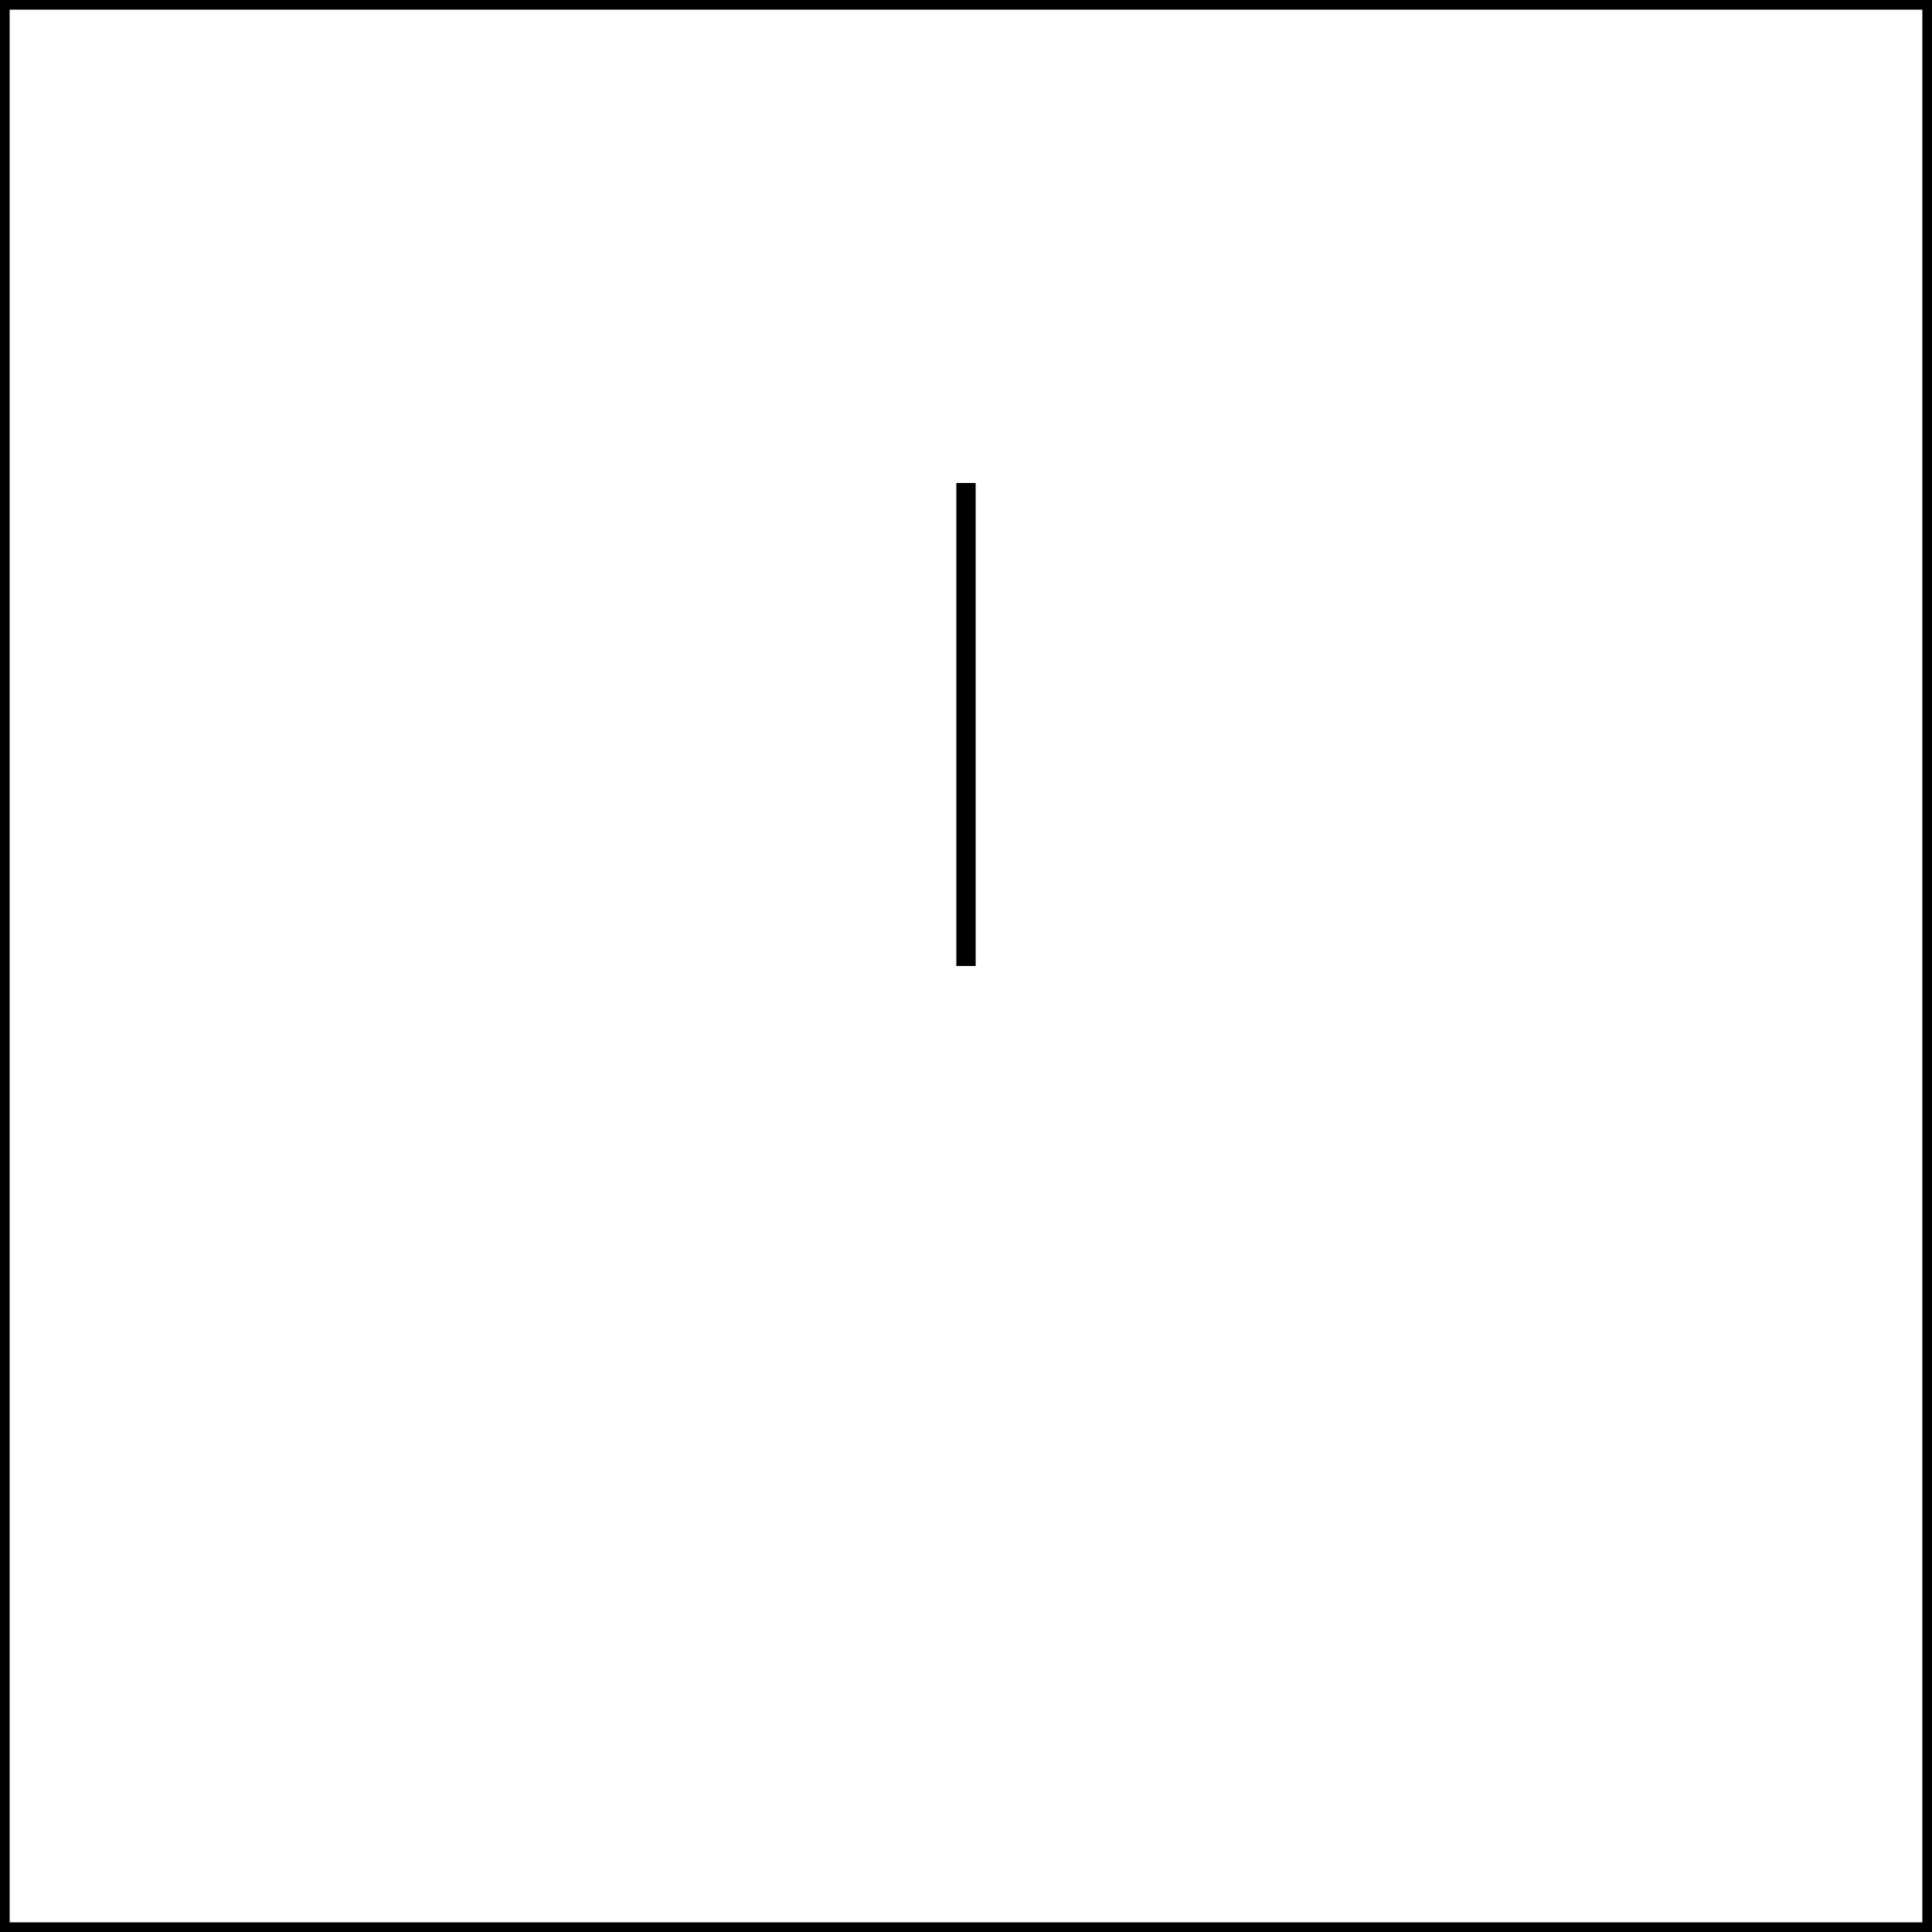
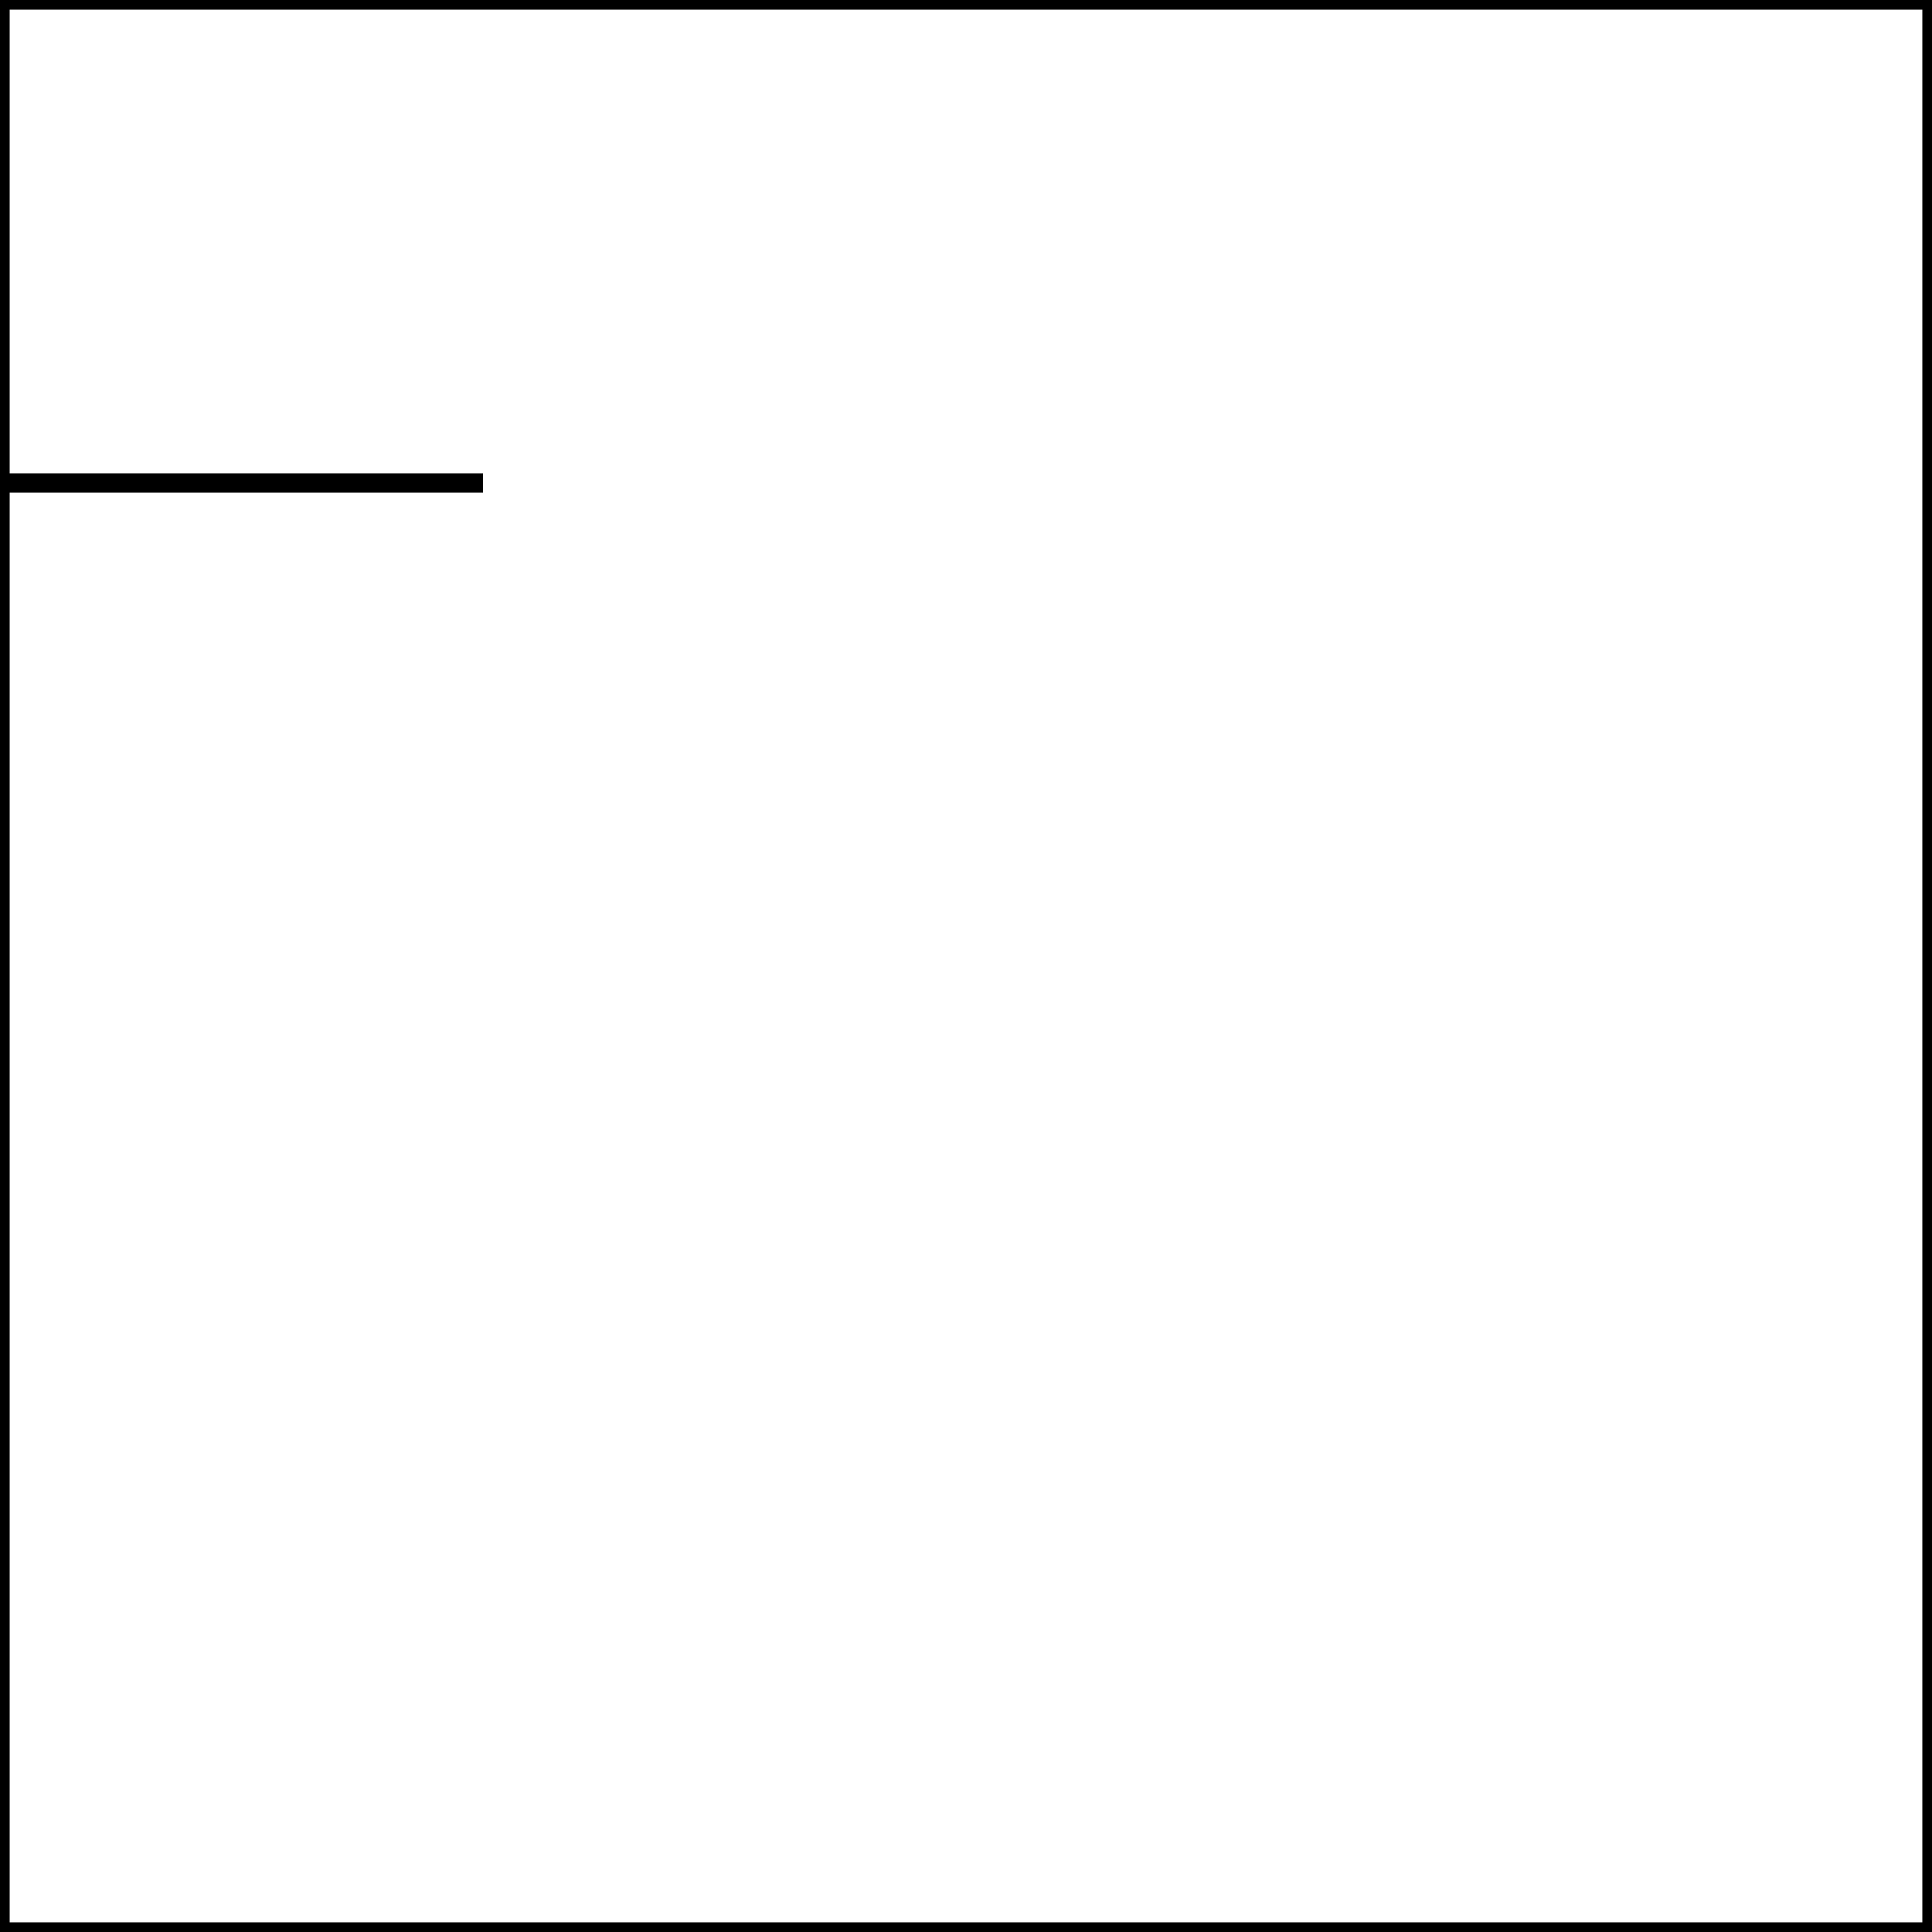
<svg xmlns="http://www.w3.org/2000/svg" viewBox="0 0 1 1" width="500" height="500">
  <rect width="1" height="1" style="fill: white" />
  <line stroke="black" stroke-width="0.01" x1="0" y1="0" x2="1" y2="0" />
  <line stroke="black" stroke-width="0.01" x1="0" y1="1" x2="1" y2="1" />
  <line stroke="black" stroke-width="0.01" x1="0" y1="0" x2="0" y2="1" />
  <line stroke="black" stroke-width="0.01" x1="1" y1="0" x2="1" y2="1" />
-   <line stroke="black" stroke-width="0.01" x1="0.5" y1="0.5" x2="0.5" y2="0.25" />
+   <line stroke="black" stroke-width="0.01" x1="0.25" y1="0.25" x2="0" y2="0.25" />
</svg>
